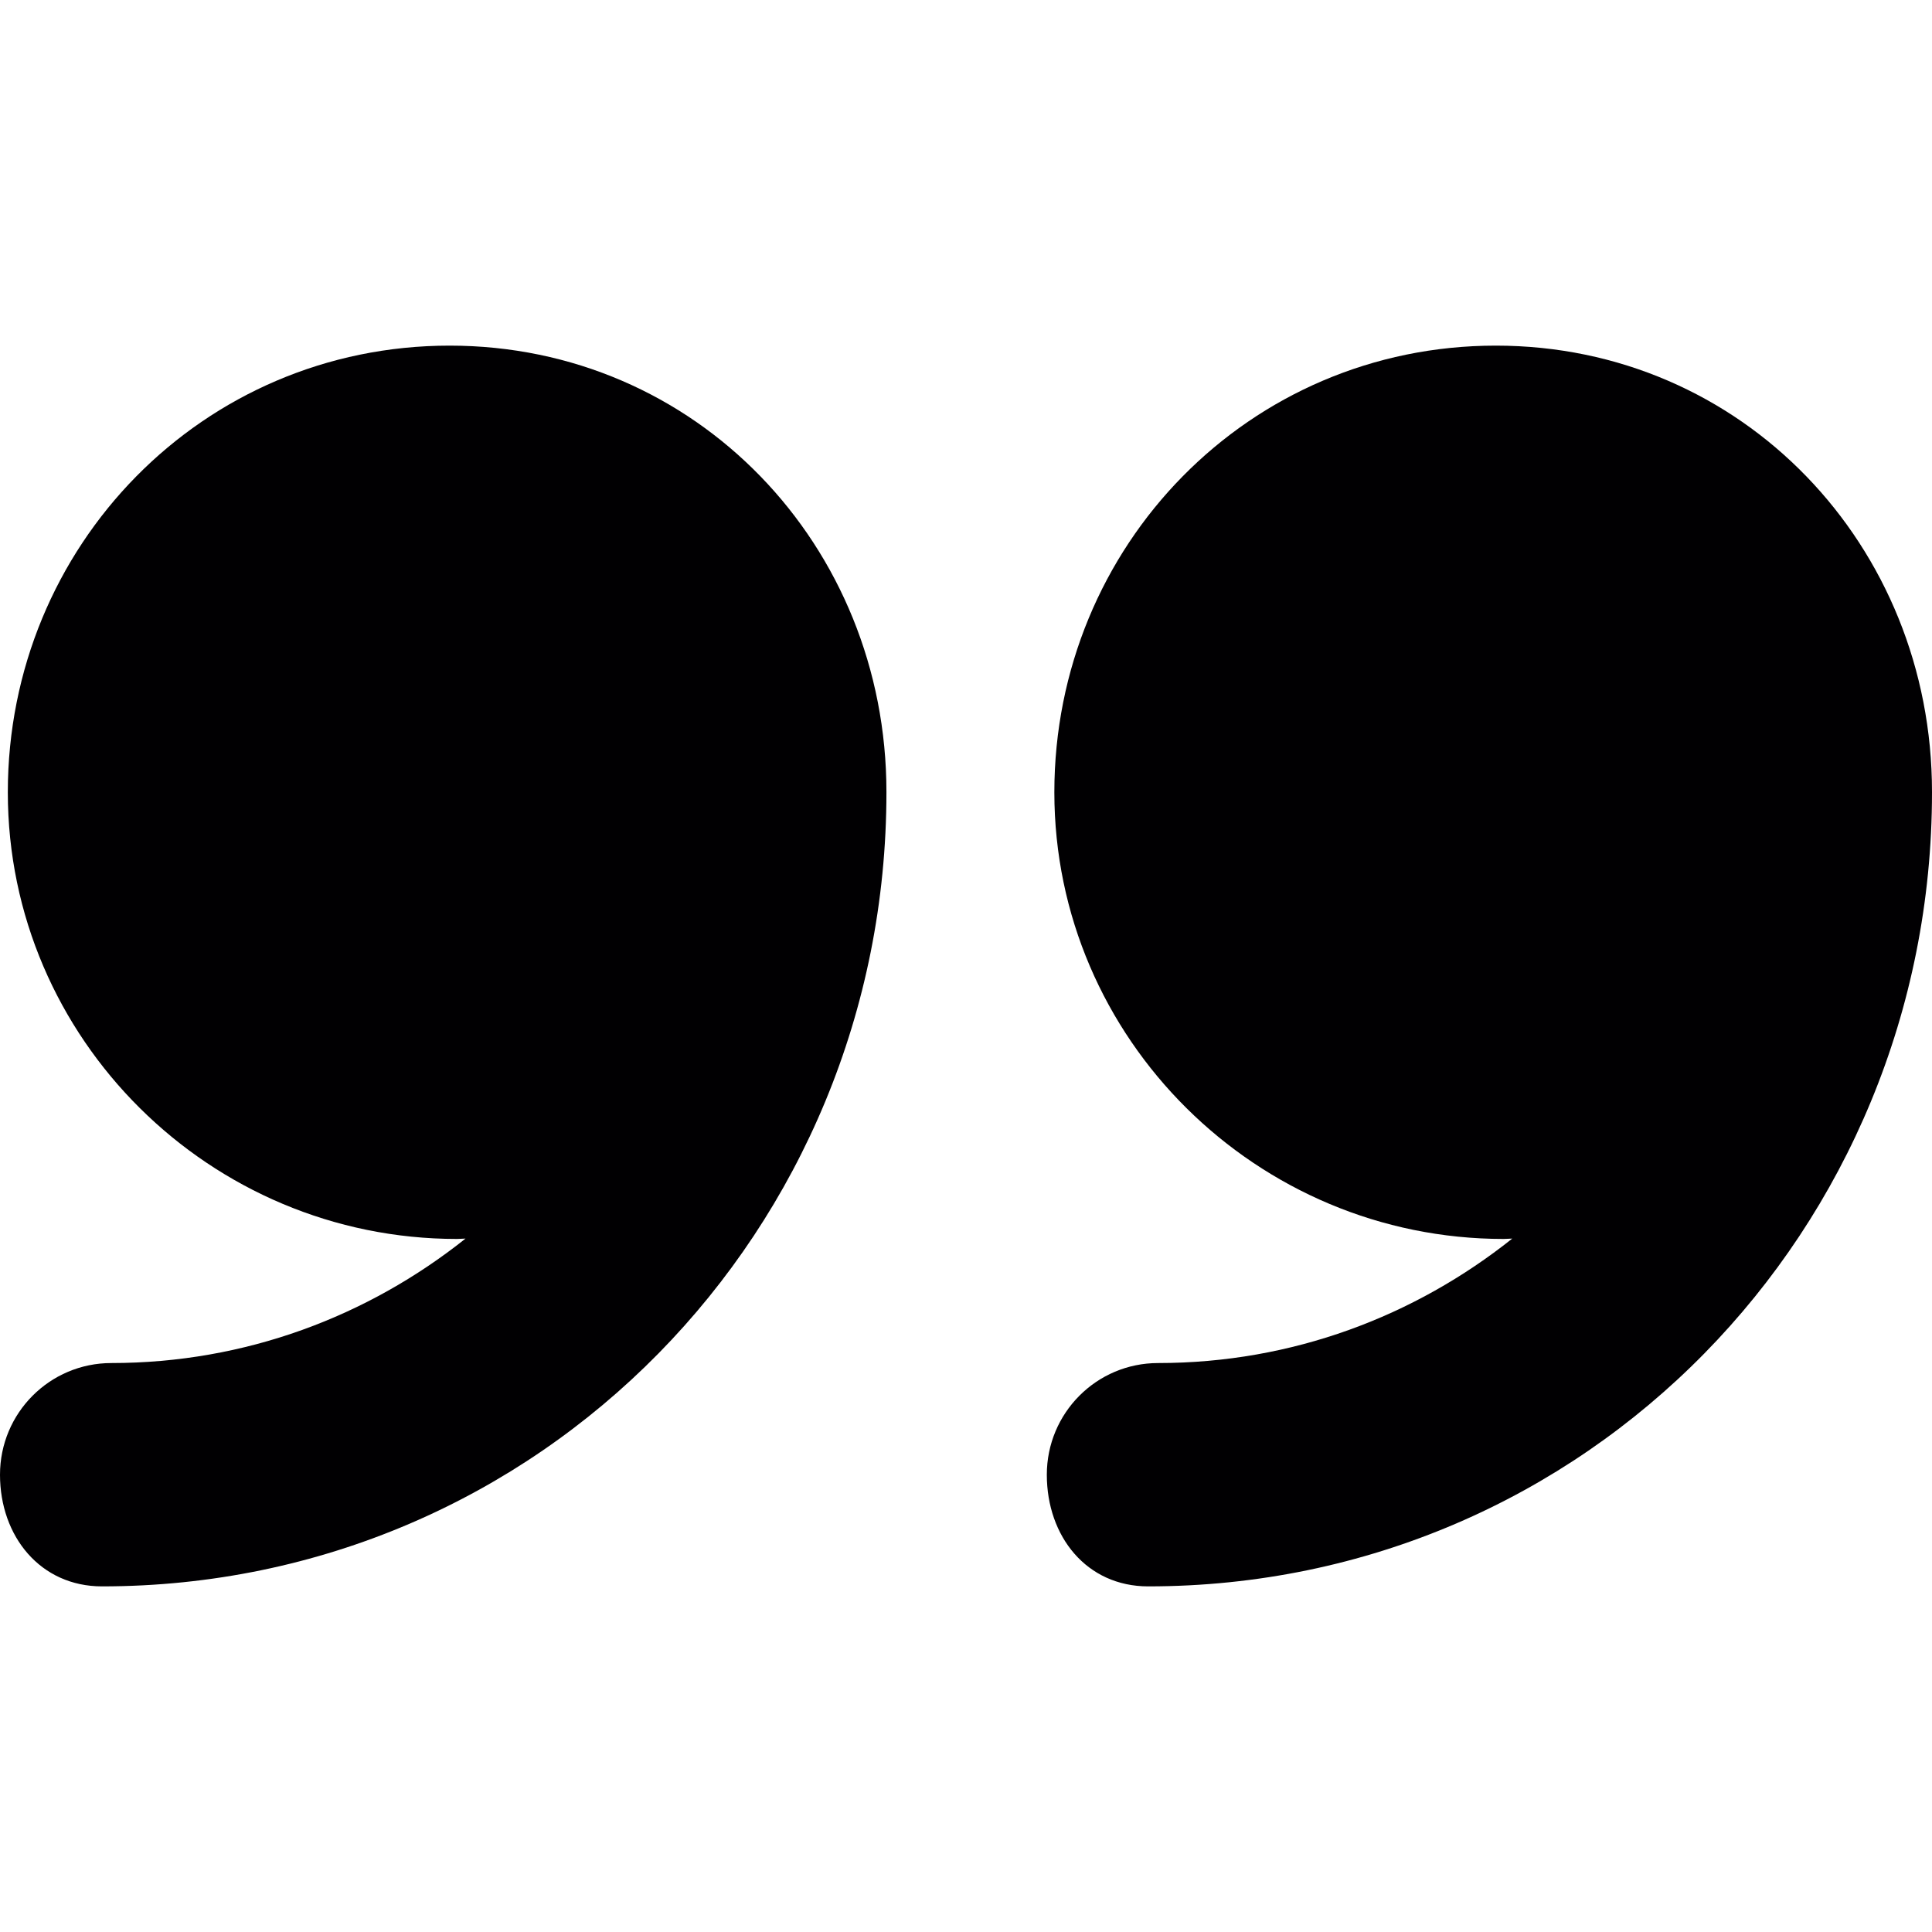
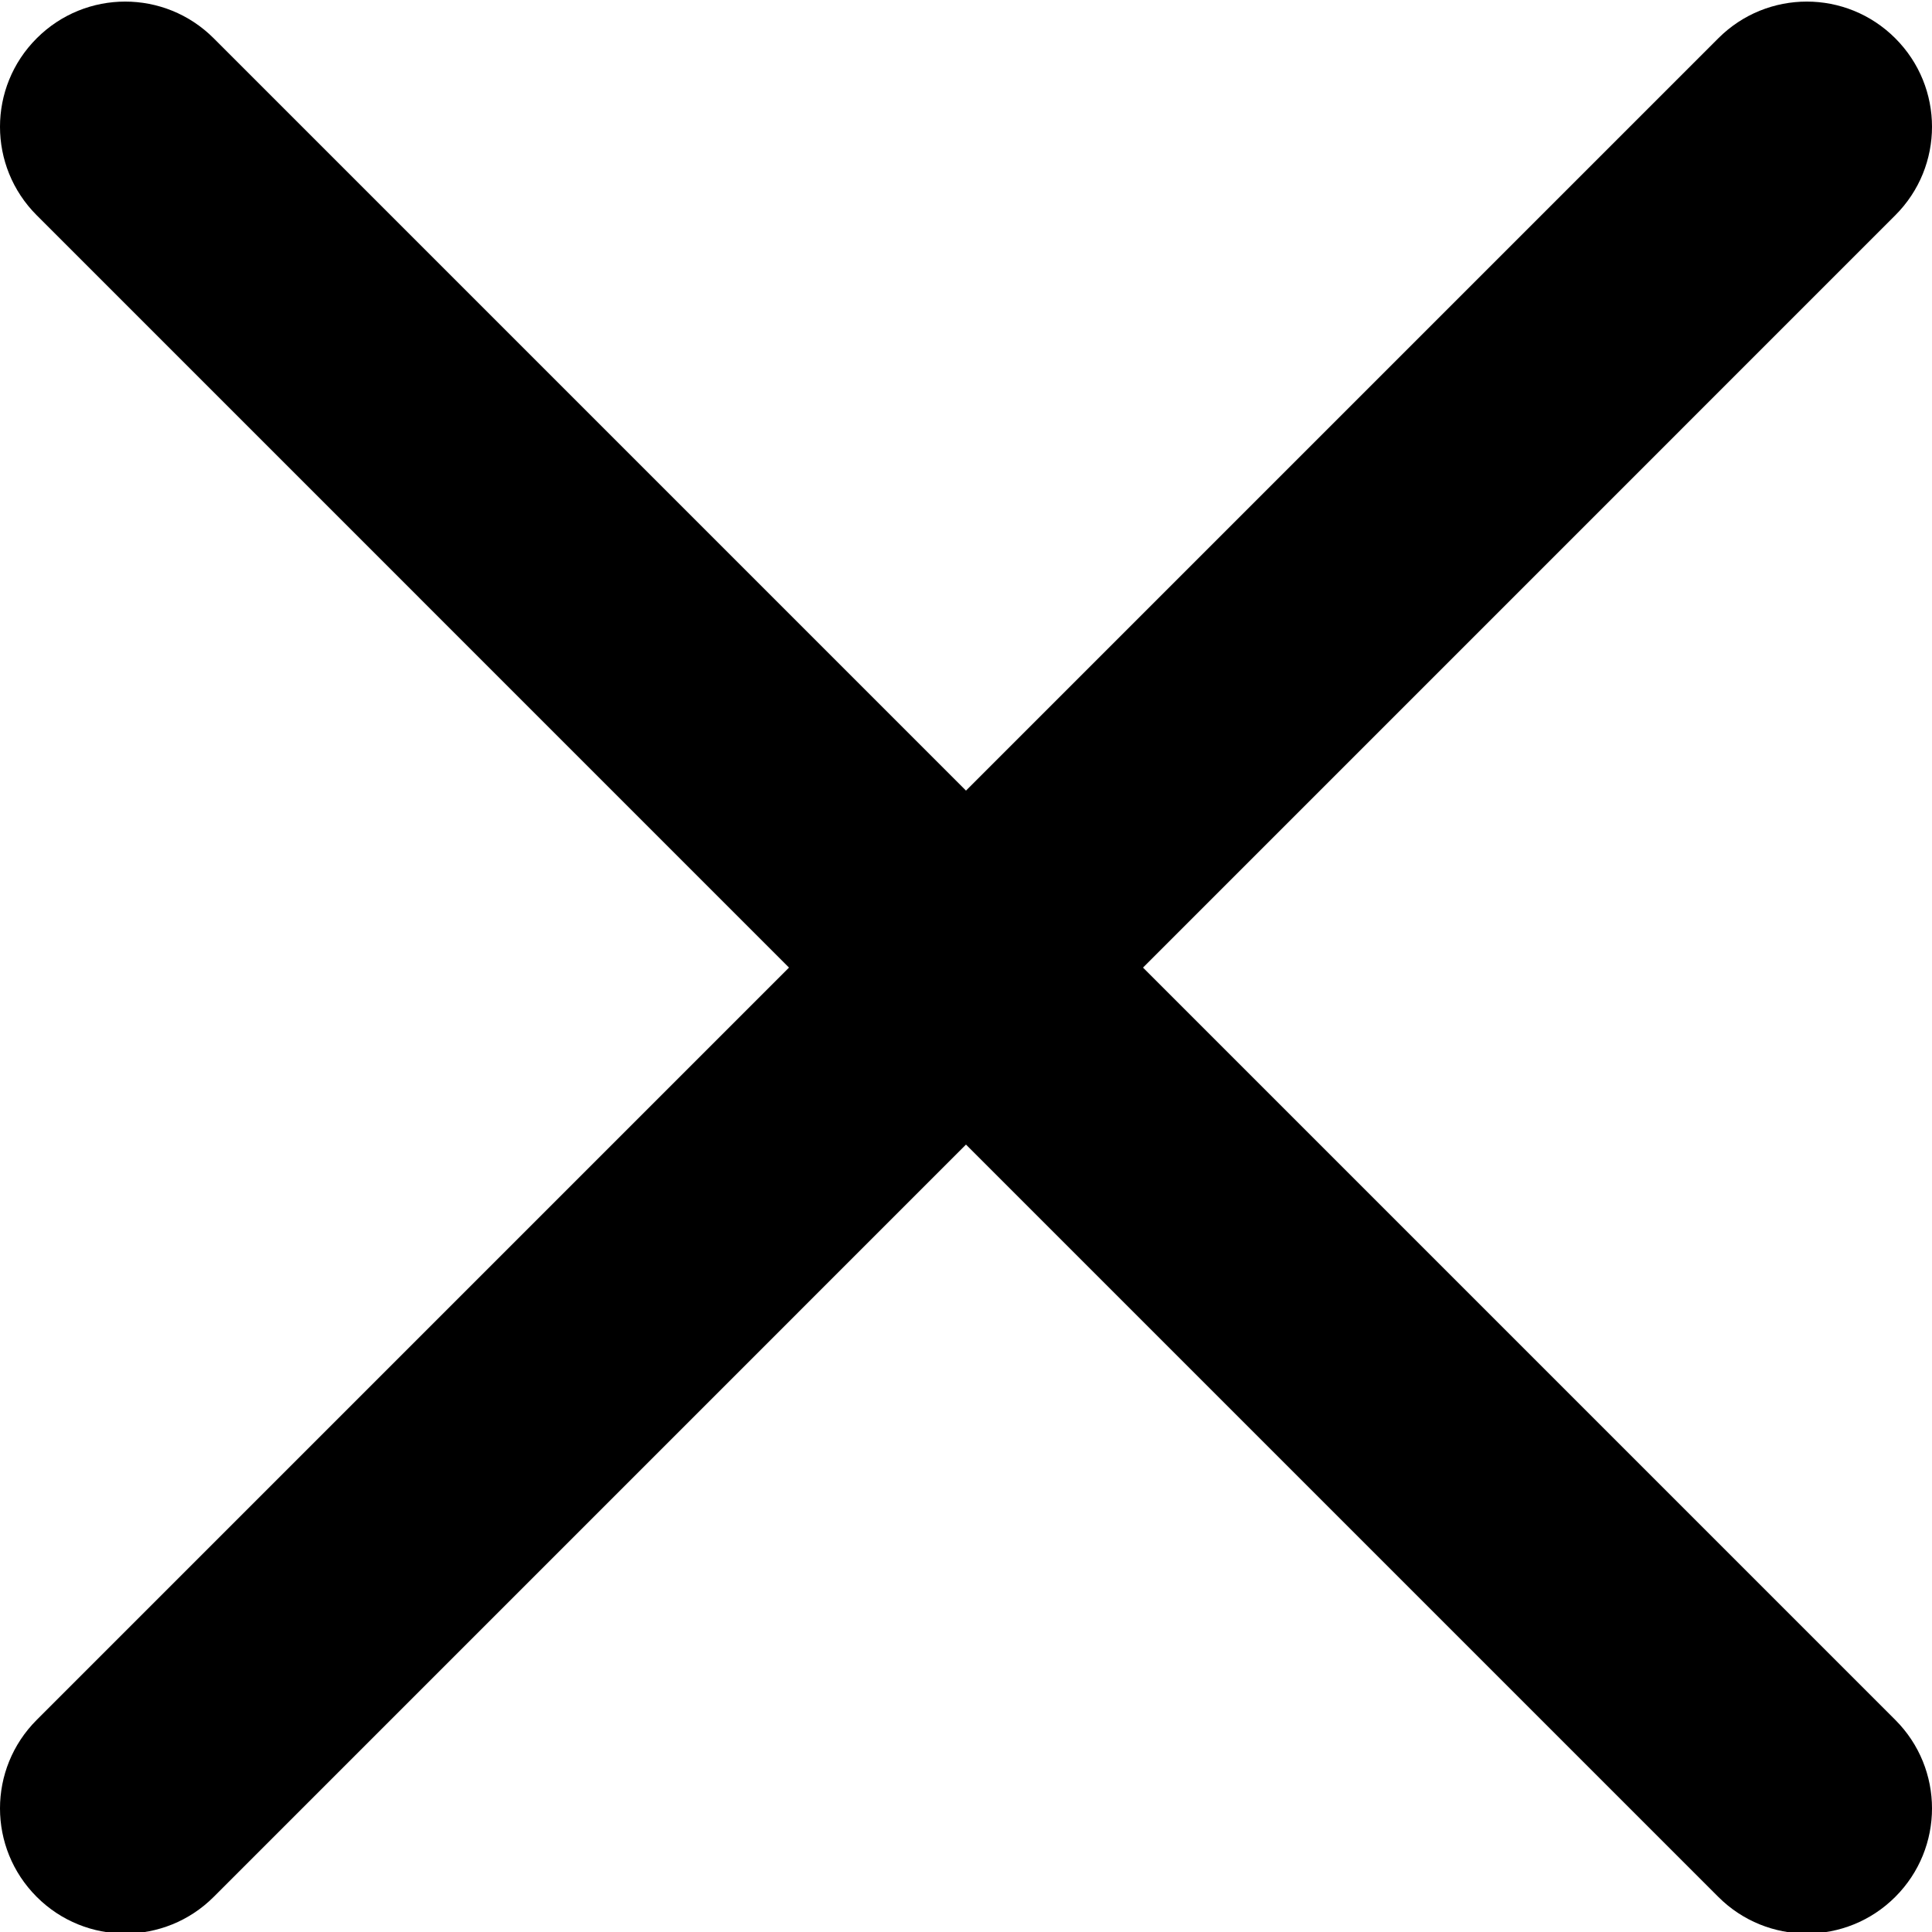
- <svg xmlns="http://www.w3.org/2000/svg" version="1.1" id="Capa_1" x="0px" y="0px" viewBox="0 0 46.195 46.195" style="enable-background:new 0 0 46.195 46.195;" xml:space="preserve">
-   <g>
-     <path style="fill:#010002;" d="M35.765,8.264c-5.898,0-10.555,4.782-10.555,10.68s4.844,10.68,10.742,10.68   c0.059,0,0.148-0.008,0.207-0.009c-2.332,1.857-5.261,2.976-8.467,2.976c-1.475,0-2.662,1.196-2.662,2.67s0.949,2.67,2.424,2.67   c10.469-0.001,18.741-8.518,18.741-18.987c0-0.002,0-0.004,0-0.007C46.195,13.042,41.661,8.264,35.765,8.264z" />
-     <path style="fill:#010002;" d="M10.75,8.264c-5.898,0-10.563,4.782-10.563,10.68s4.84,10.68,10.739,10.68   c0.059,0,0.146-0.008,0.205-0.009c-2.332,1.857-5.262,2.976-8.468,2.976C1.188,32.591,0,33.787,0,35.261s0.964,2.67,2.439,2.67   c10.469-0.001,18.756-8.518,18.756-18.987c0-0.002,0-0.004,0-0.007C21.195,13.042,16.646,8.264,10.75,8.264z" />
-   </g>
-   <g>
- </g>
-   <g>
- </g>
-   <g>
- </g>
-   <g>
- </g>
-   <g>
- </g>
-   <g>
- </g>
-   <g>
- </g>
-   <g>
- </g>
-   <g>
- </g>
-   <g>
- </g>
-   <g>
- </g>
-   <g>
- </g>
-   <g>
- </g>
-   <g>
- </g>
-   <g>
- </g>
+ <svg xmlns="http://www.w3.org/2000/svg" height="329pt" viewBox="0 0 329.269 329" width="329pt">
+   <path d="m194.801 164.77 128.211-128.215c8.344-8.34 8.344-21.824 0-30.164-8.34-8.34-21.824-8.34-30.164 0l-128.215 128.215-128.211-128.215c-8.344-8.34-21.824-8.34-30.164 0-8.344 8.34-8.344 21.824 0 30.164l128.211 128.215-128.211 128.215c-8.344 8.34-8.344 21.824 0 30.164 4.156 4.16 9.621 6.25 15.082 6.25 5.461 0 10.922-2.09 15.082-6.25l128.211-128.215 128.215 128.215c4.16 4.16 9.621 6.25 15.082 6.25 5.461 0 10.922-2.09 15.082-6.25 8.344-8.34 8.344-21.824 0-30.164zm0 0" />
</svg>
